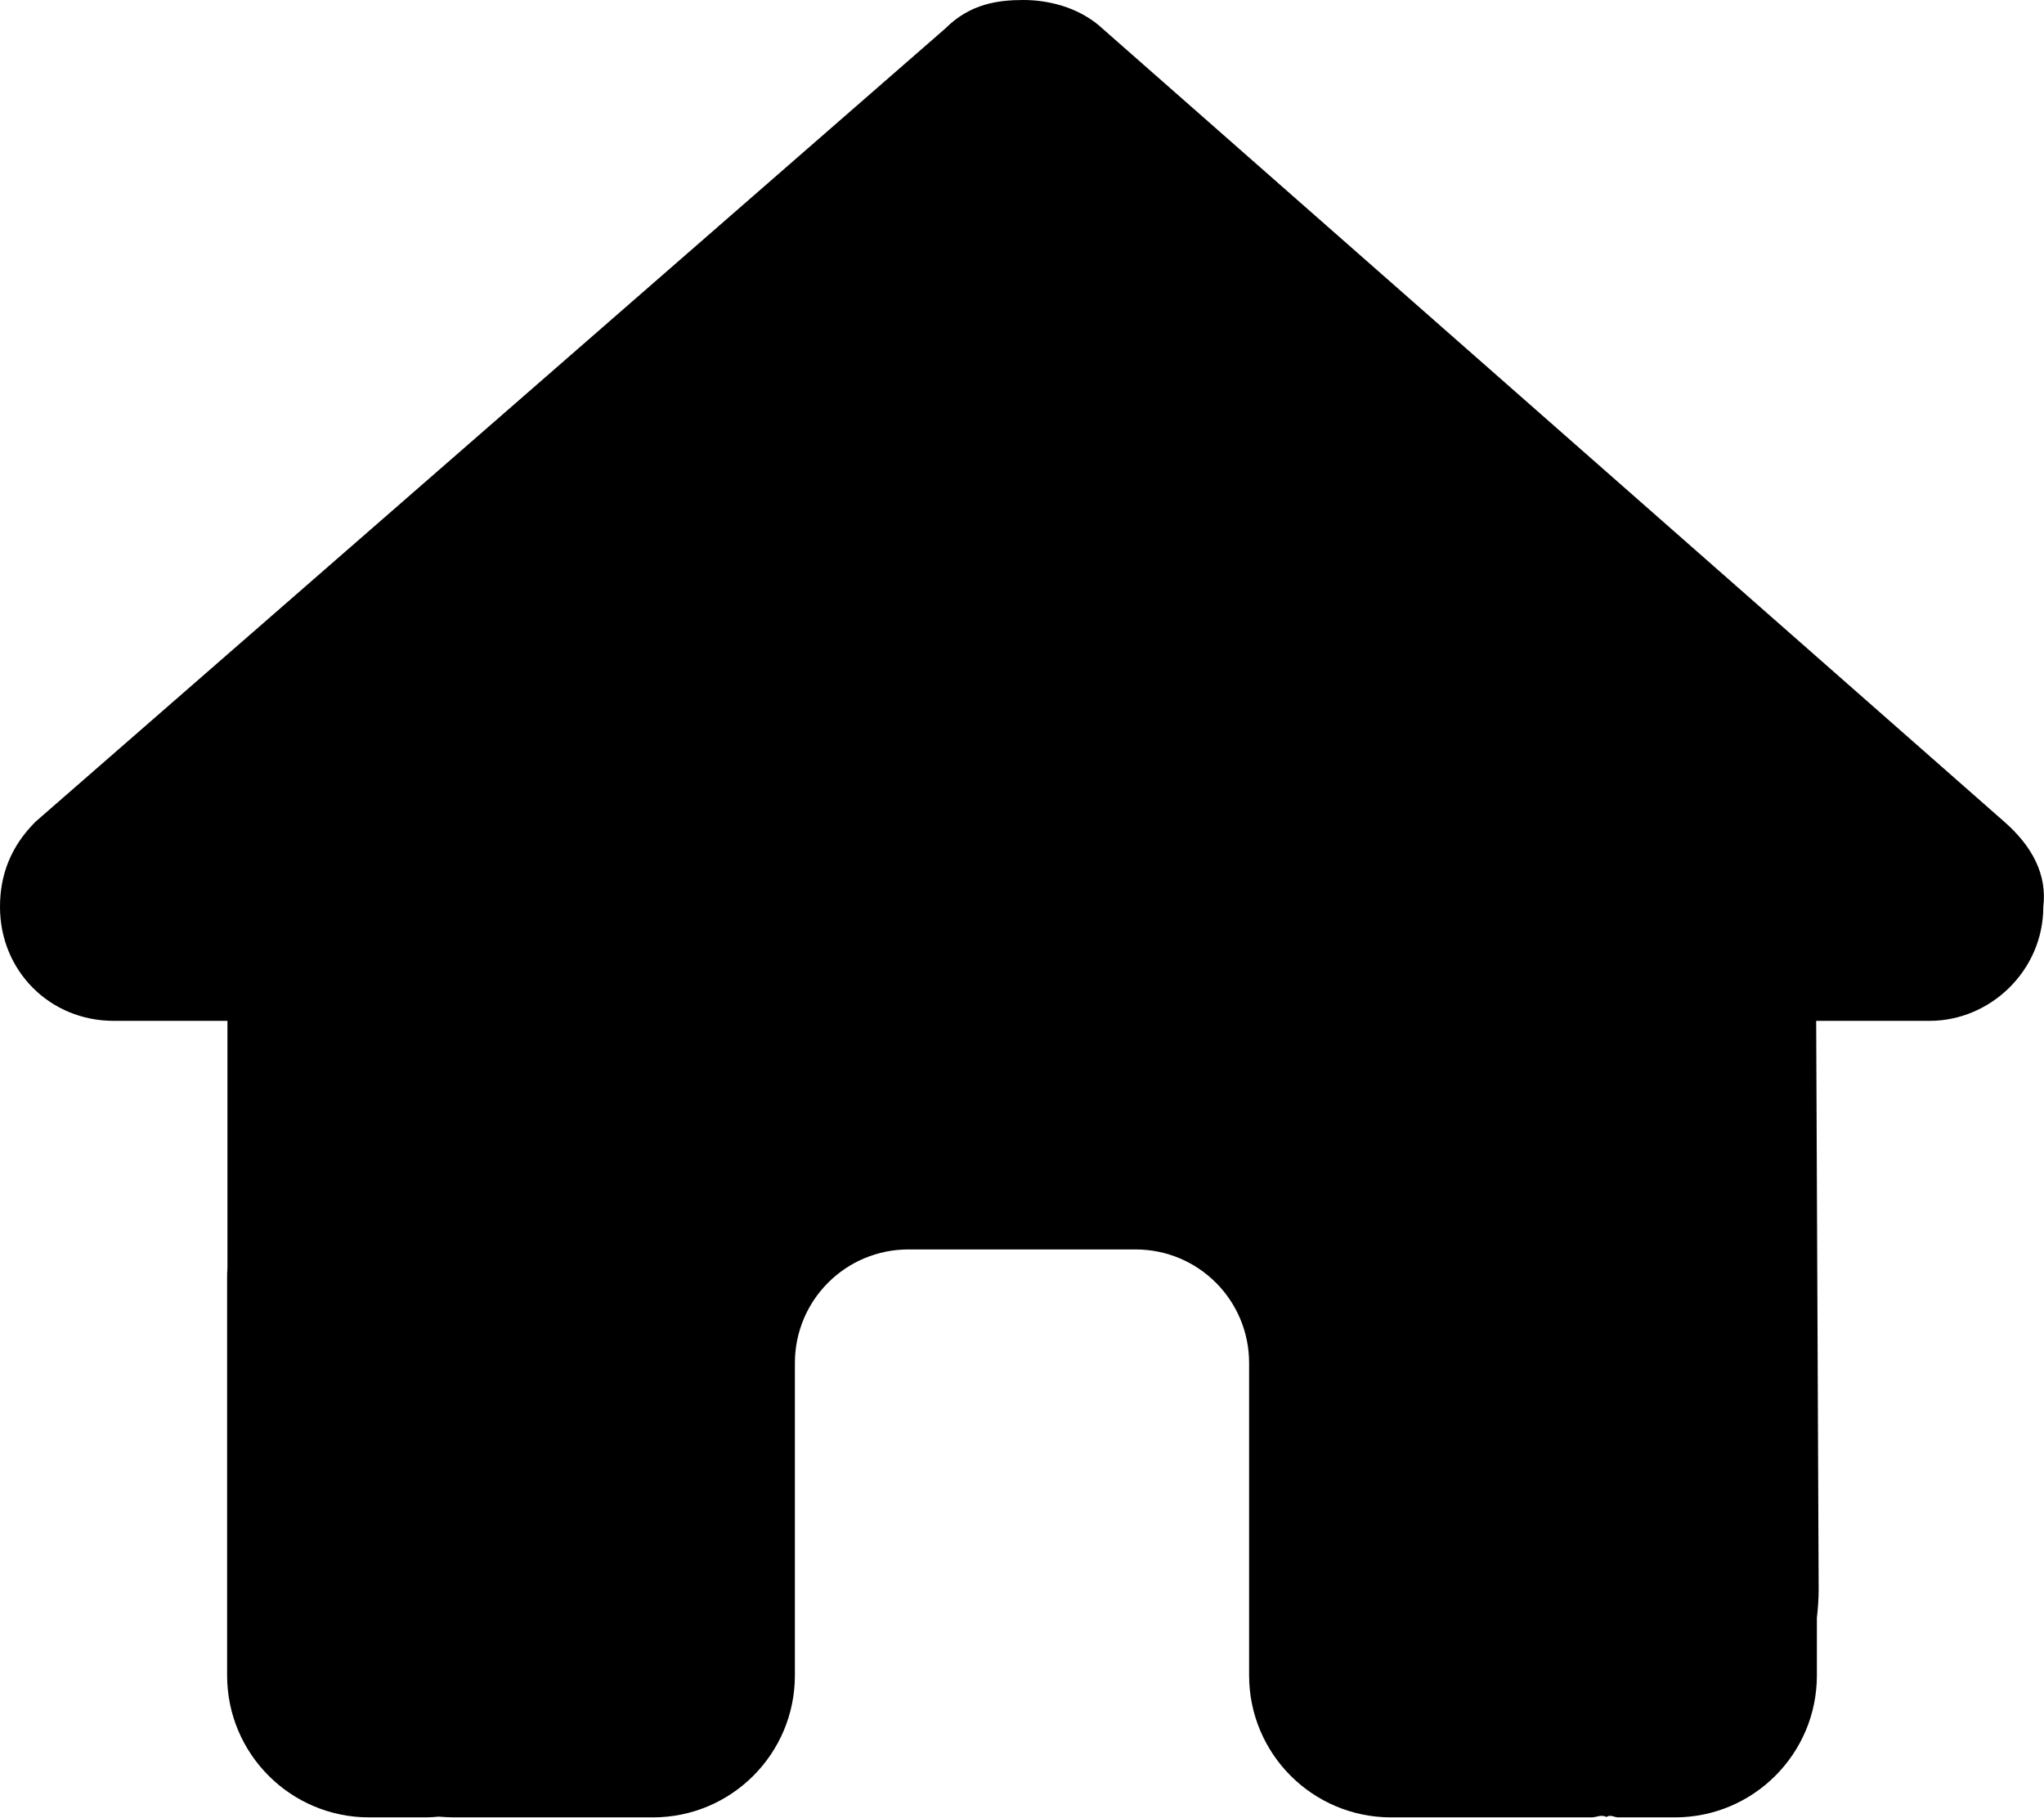
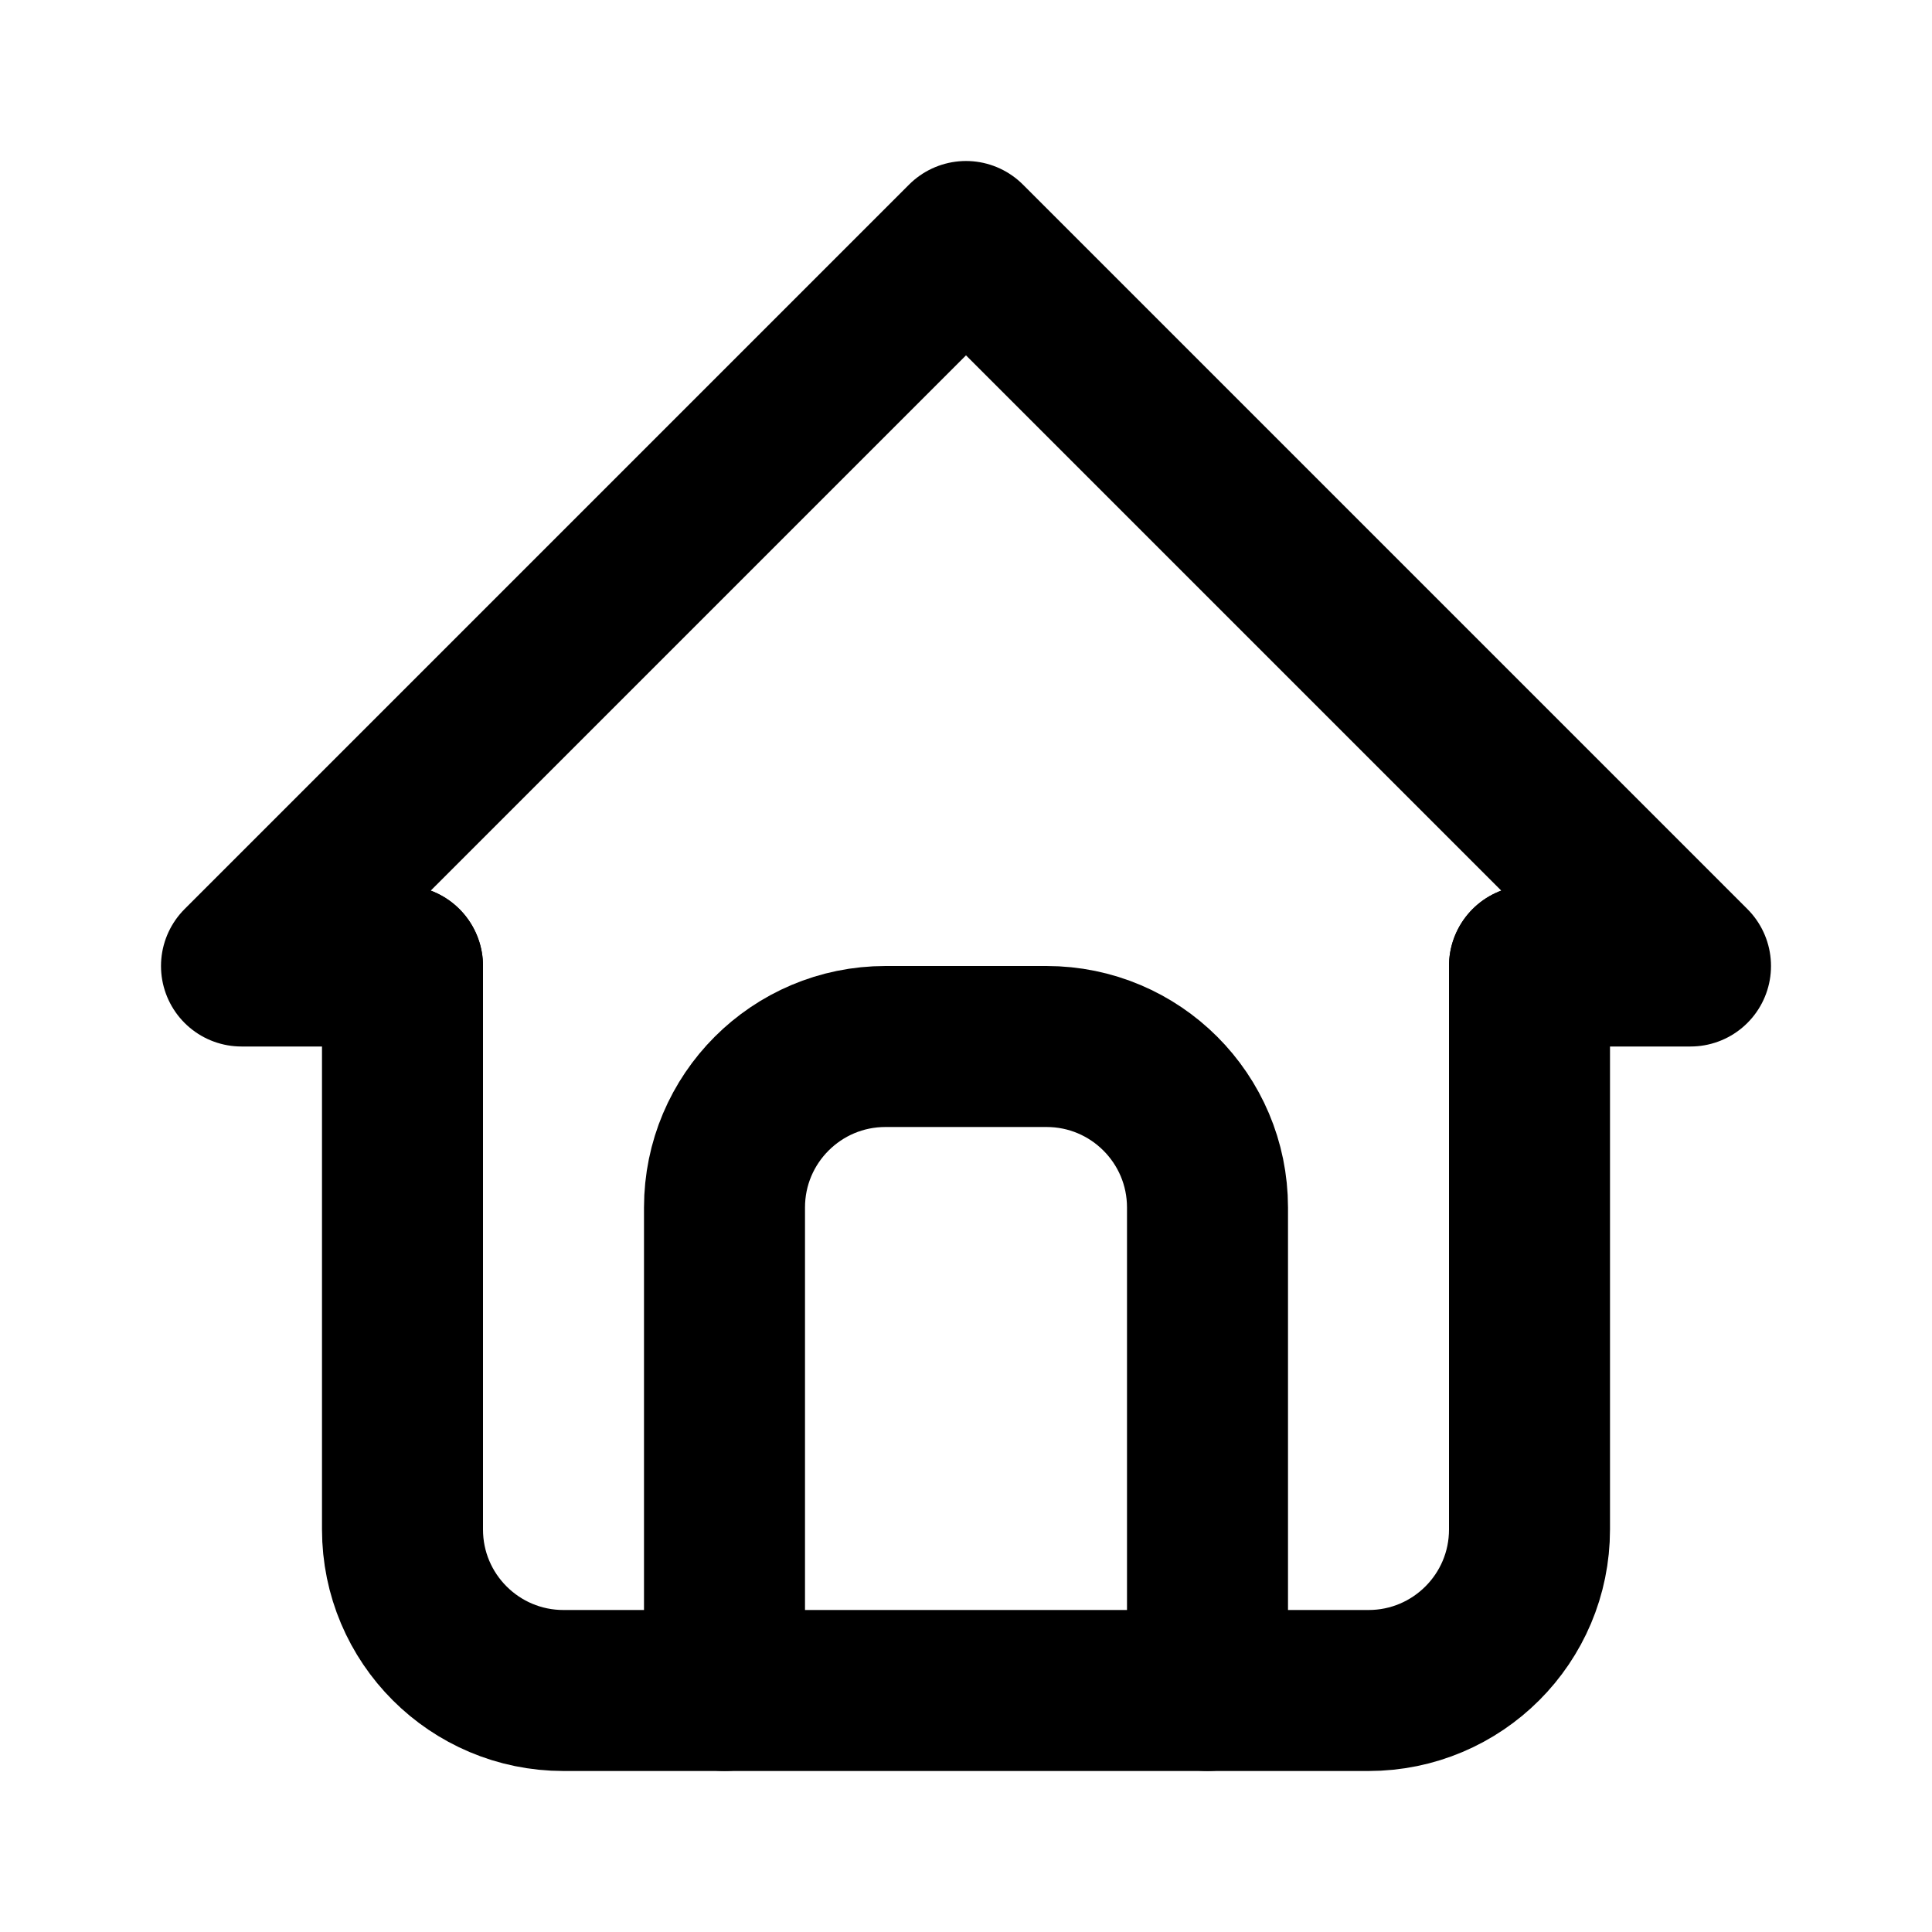
- <svg xmlns="http://www.w3.org/2000/svg" viewBox="0 0 576 512">
-   <path d="M575.8 255.5C575.8 273.5 560.8 287.6 543.8 287.6H511.8L512.5 447.7C512.5 450.5 512.3 453.1 512 455.8V472C512 494.1 494.1 512 472 512H456C454.9 512 453.8 511.1 452.7 511.9C451.3 511.1 449.9 512 448.5 512H392C369.9 512 352 494.1 352 472V384C352 366.3 337.7 352 320 352H256C238.3 352 224 366.3 224 384V472C224 494.1 206.1 512 184 512H128.1C126.6 512 125.1 511.9 123.6 511.8C122.4 511.9 121.2 512 120 512H104C81.91 512 64 494.1 64 472V360C64 359.1 64.03 358.1 64.09 357.2V287.6H32.05C14.02 287.6 0 273.5 0 255.5C0 246.5 3.004 238.5 10.01 231.5L266.4 8.016C273.4 1.002 281.4 0 288.4 0C295.4 0 303.4 2.004 309.5 7.014L564.8 231.5C572.8 238.5 576.9 246.5 575.8 255.5L575.8 255.5z" />
+ <svg xmlns="http://www.w3.org/2000/svg" class="icon icon-tabler icon-tabler-home" width="24" height="24" viewBox="0 0 24 24" stroke-width="2" stroke="currentColor" fill="none" stroke-linecap="round" stroke-linejoin="round">
+   <path stroke="none" d="M0 0h24v24H0z" />
+   <polyline points="5 12 3 12 12 3 21 12 19 12" />
+   <path d="M5 12v7a2 2 0 0 0 2 2h10a2 2 0 0 0 2 -2v-7" />
+   <path d="M9 21v-6a2 2 0 0 1 2 -2h2a2 2 0 0 1 2 2v6" />
</svg>
